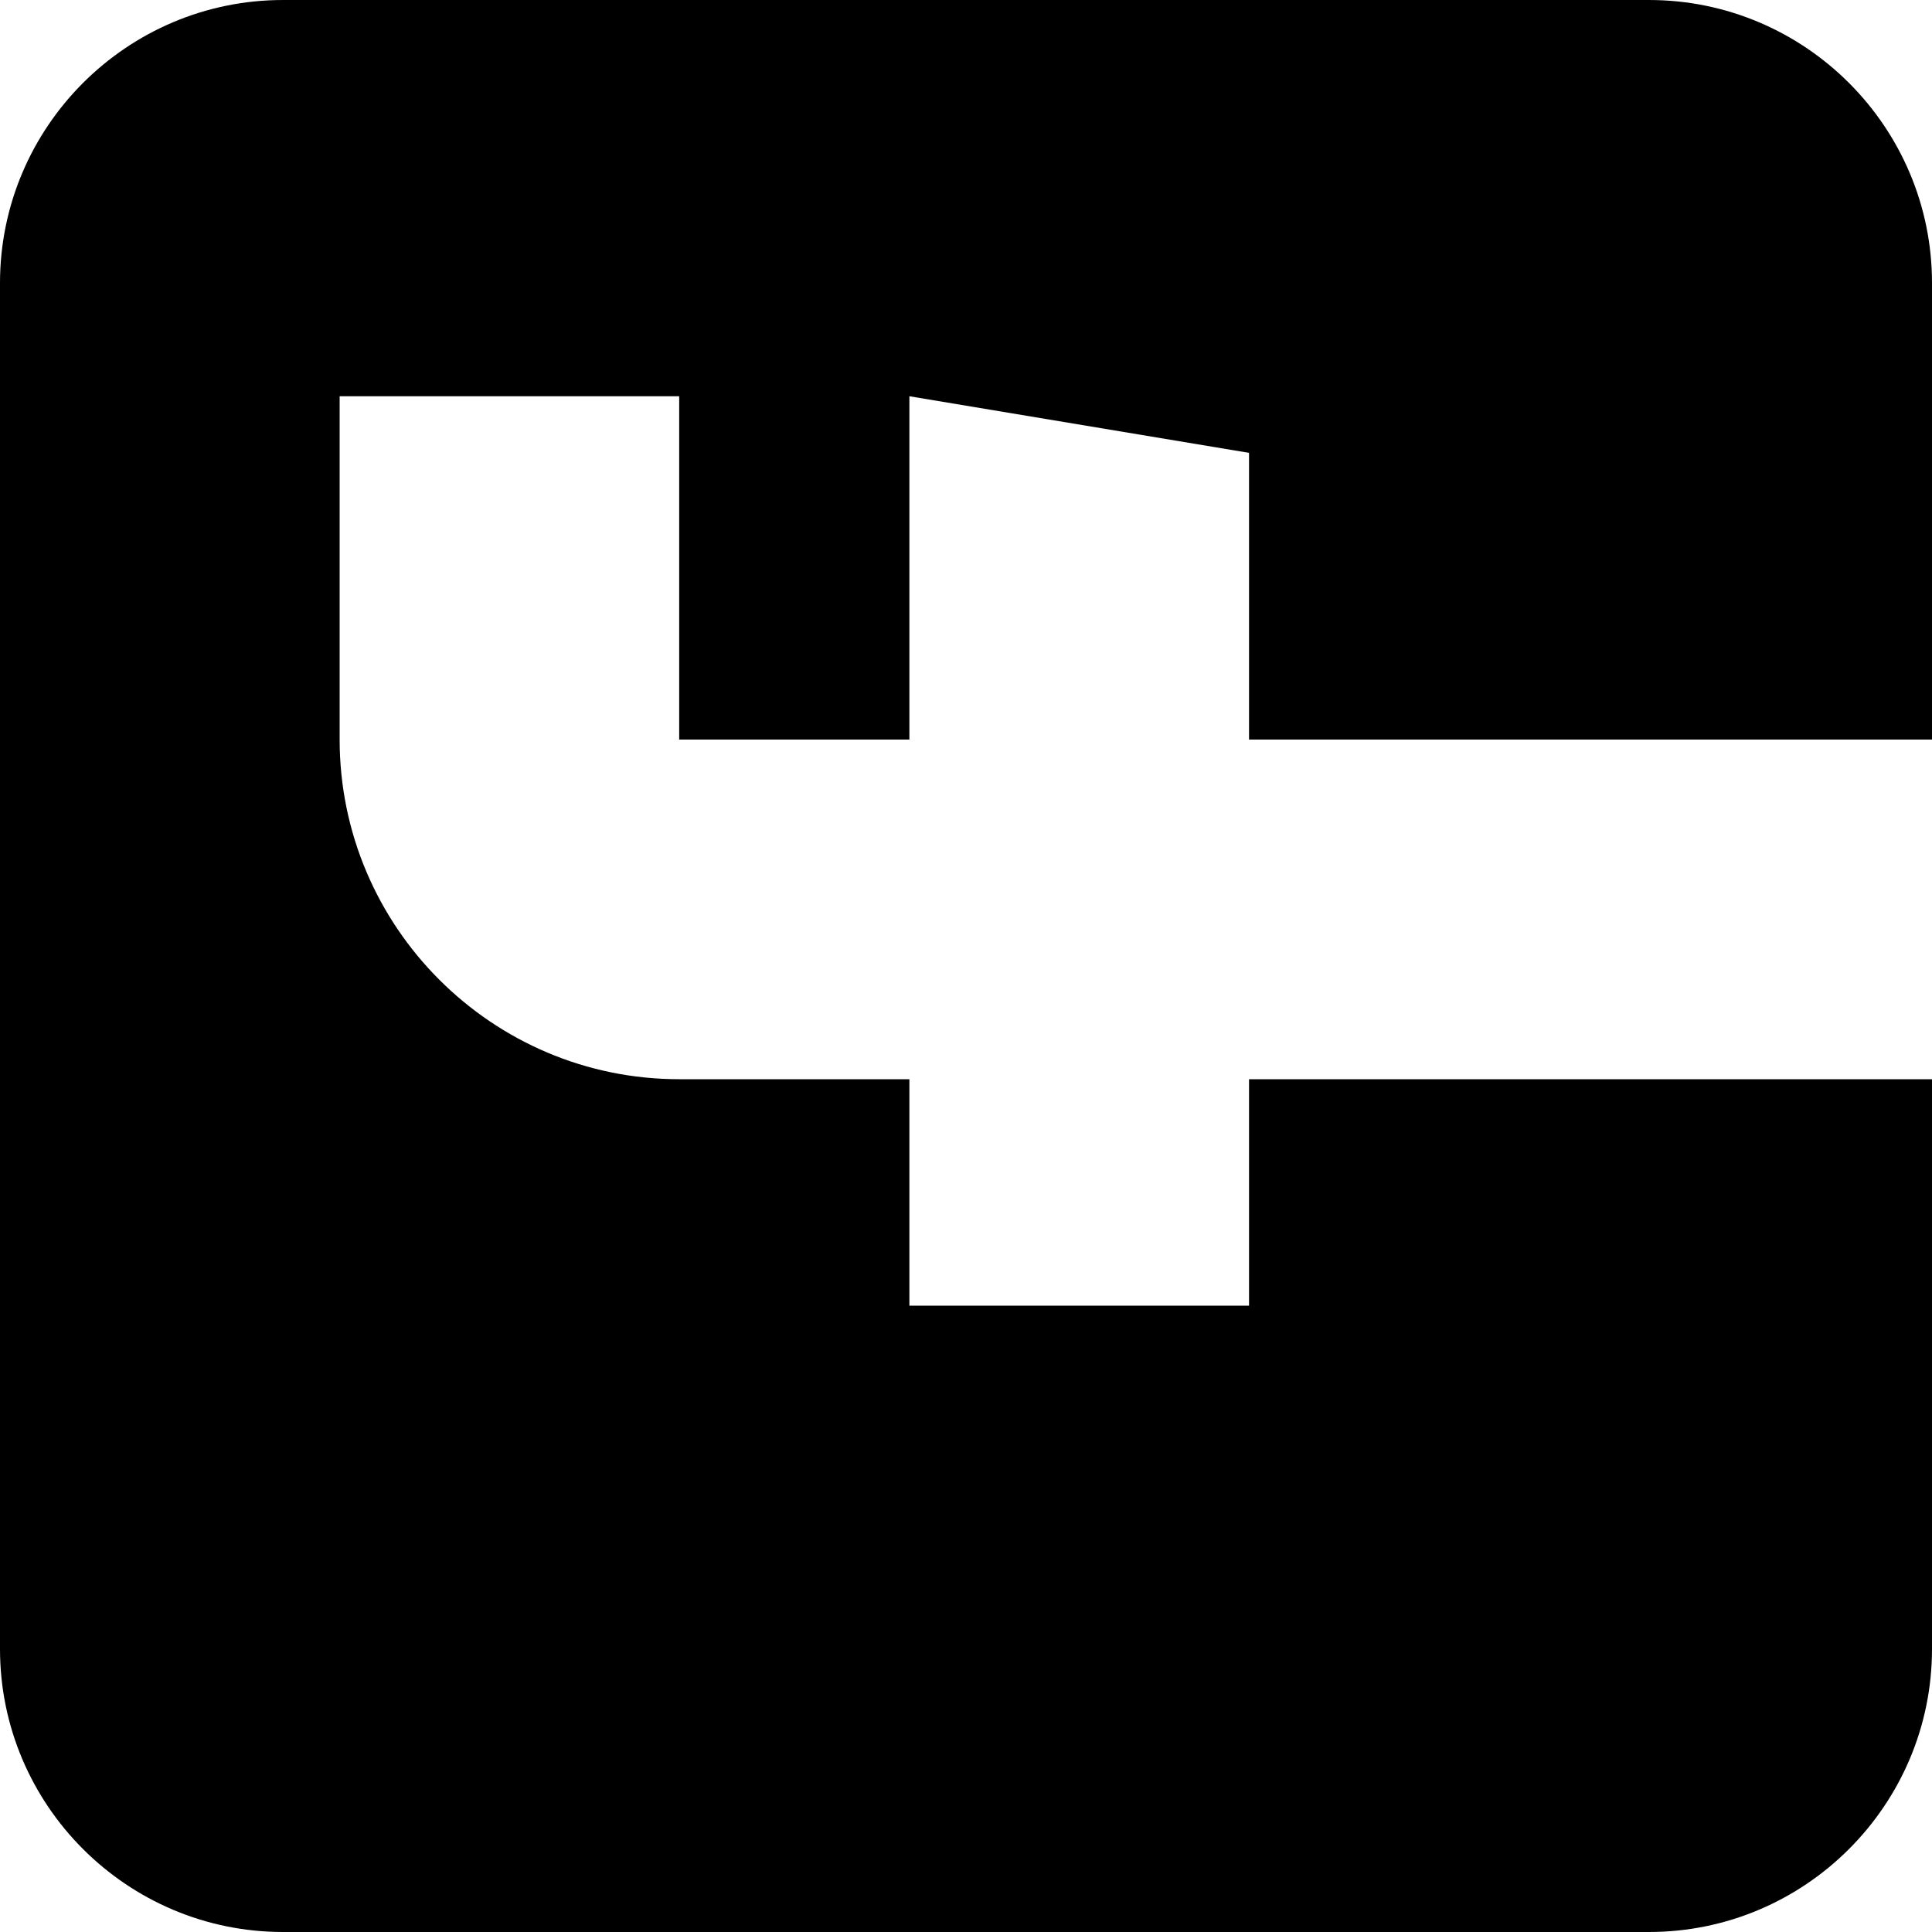
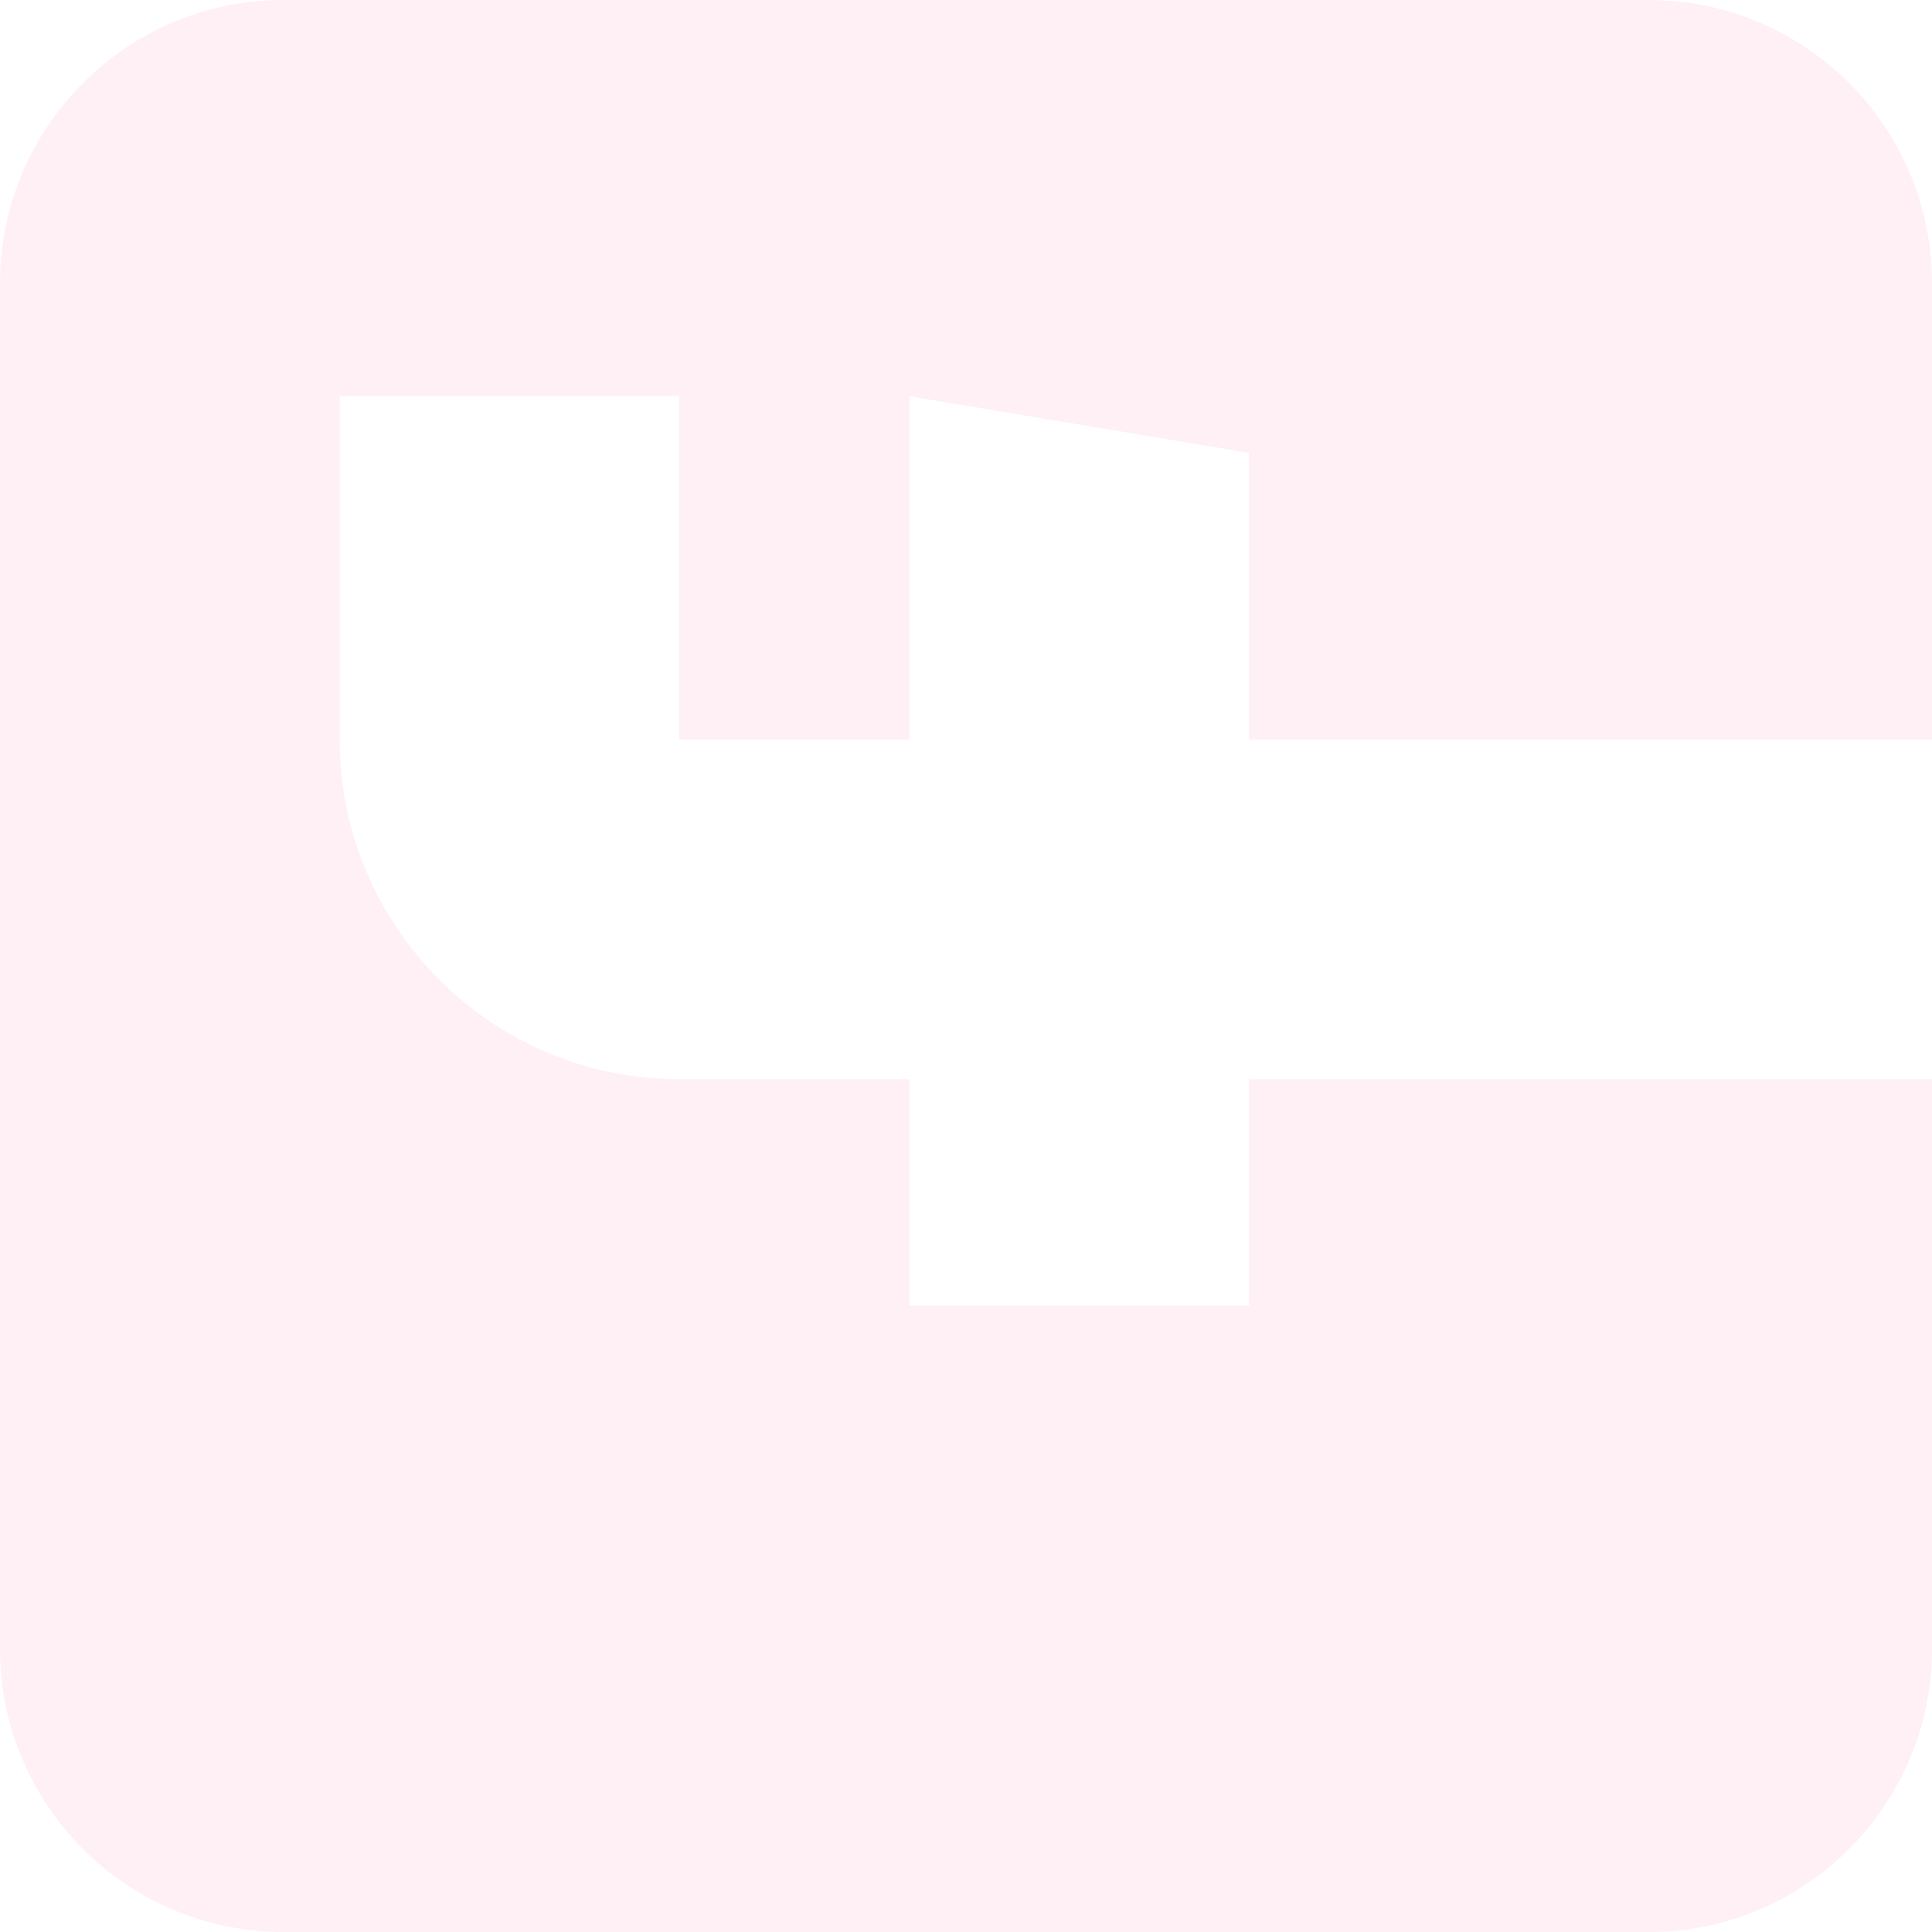
<svg xmlns="http://www.w3.org/2000/svg" width="20" height="20" viewBox="0 0 20 20" fill="none">
-   <path d="M-7.46167e-07 2.93L-1.28061e-07 17.07C-5.74539e-08 18.686 1.314 20 2.93 20L17.07 20C18.686 20 20 18.686 20 17.07L20 11.172L12.93 11.172L12.93 13.516L9.414 13.516L9.414 11.172L7.031 11.172C5.093 11.172 3.516 9.595 3.516 7.656L3.516 4.102L7.031 4.102L7.031 7.656L9.414 7.656L9.414 4.102L12.93 4.688L12.93 7.656L20 7.656L20 2.93C20 1.314 18.686 -8.16774e-07 17.07 -7.46167e-07L2.93 -1.28061e-07C1.314 -5.74539e-08 -8.16774e-07 1.314 -7.46167e-07 2.93Z" fill="black" />
+   <path d="M-7.46167e-07 2.93L-1.28061e-07 17.07C-5.74539e-08 18.686 1.314 20 2.93 20L17.07 20C18.686 20 20 18.686 20 17.07L20 11.172L12.93 11.172L12.93 13.516L9.414 13.516L9.414 11.172L7.031 11.172C5.093 11.172 3.516 9.595 3.516 7.656L3.516 4.102L7.031 4.102L7.031 7.656L9.414 7.656L9.414 4.102L12.93 4.688L12.93 7.656L20 7.656L20 2.93C20 1.314 18.686 -8.16774e-07 17.07 -7.46167e-07L2.93 -1.28061e-07C1.314 -5.74539e-08 -8.16774e-07 1.314 -7.46167e-07 2.93Z" fill="#FFF0F5" />
</svg>
